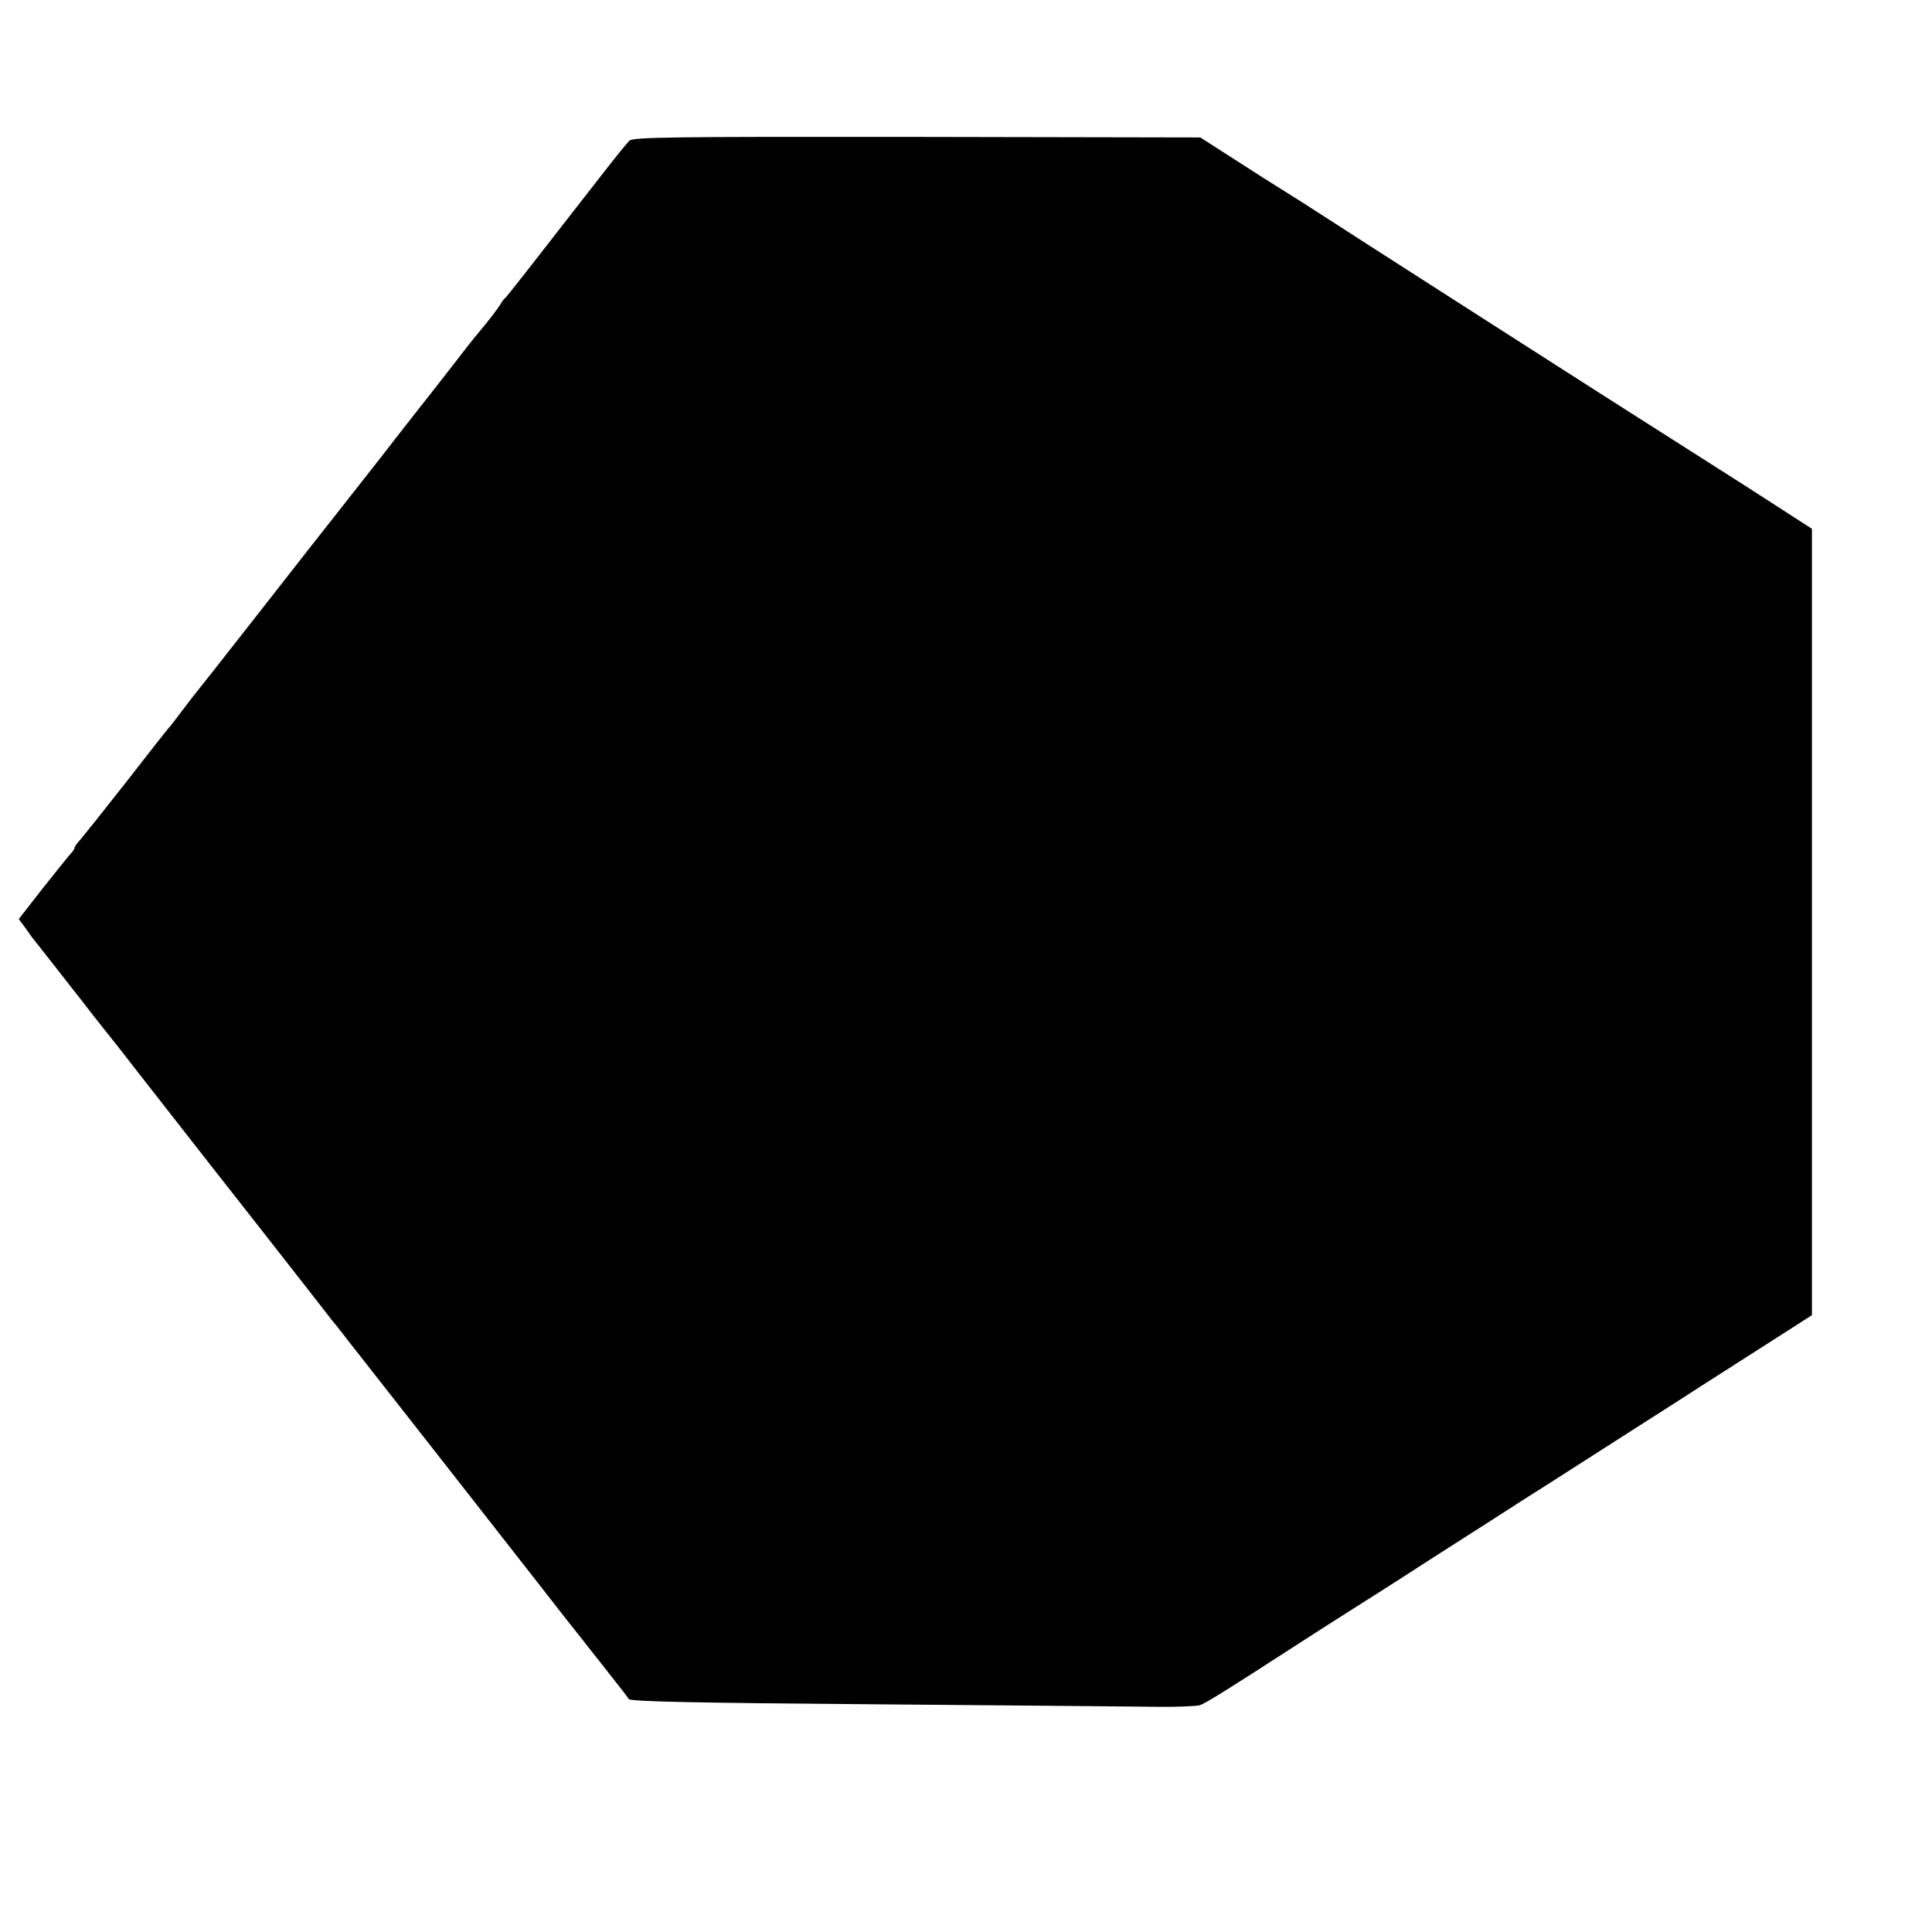
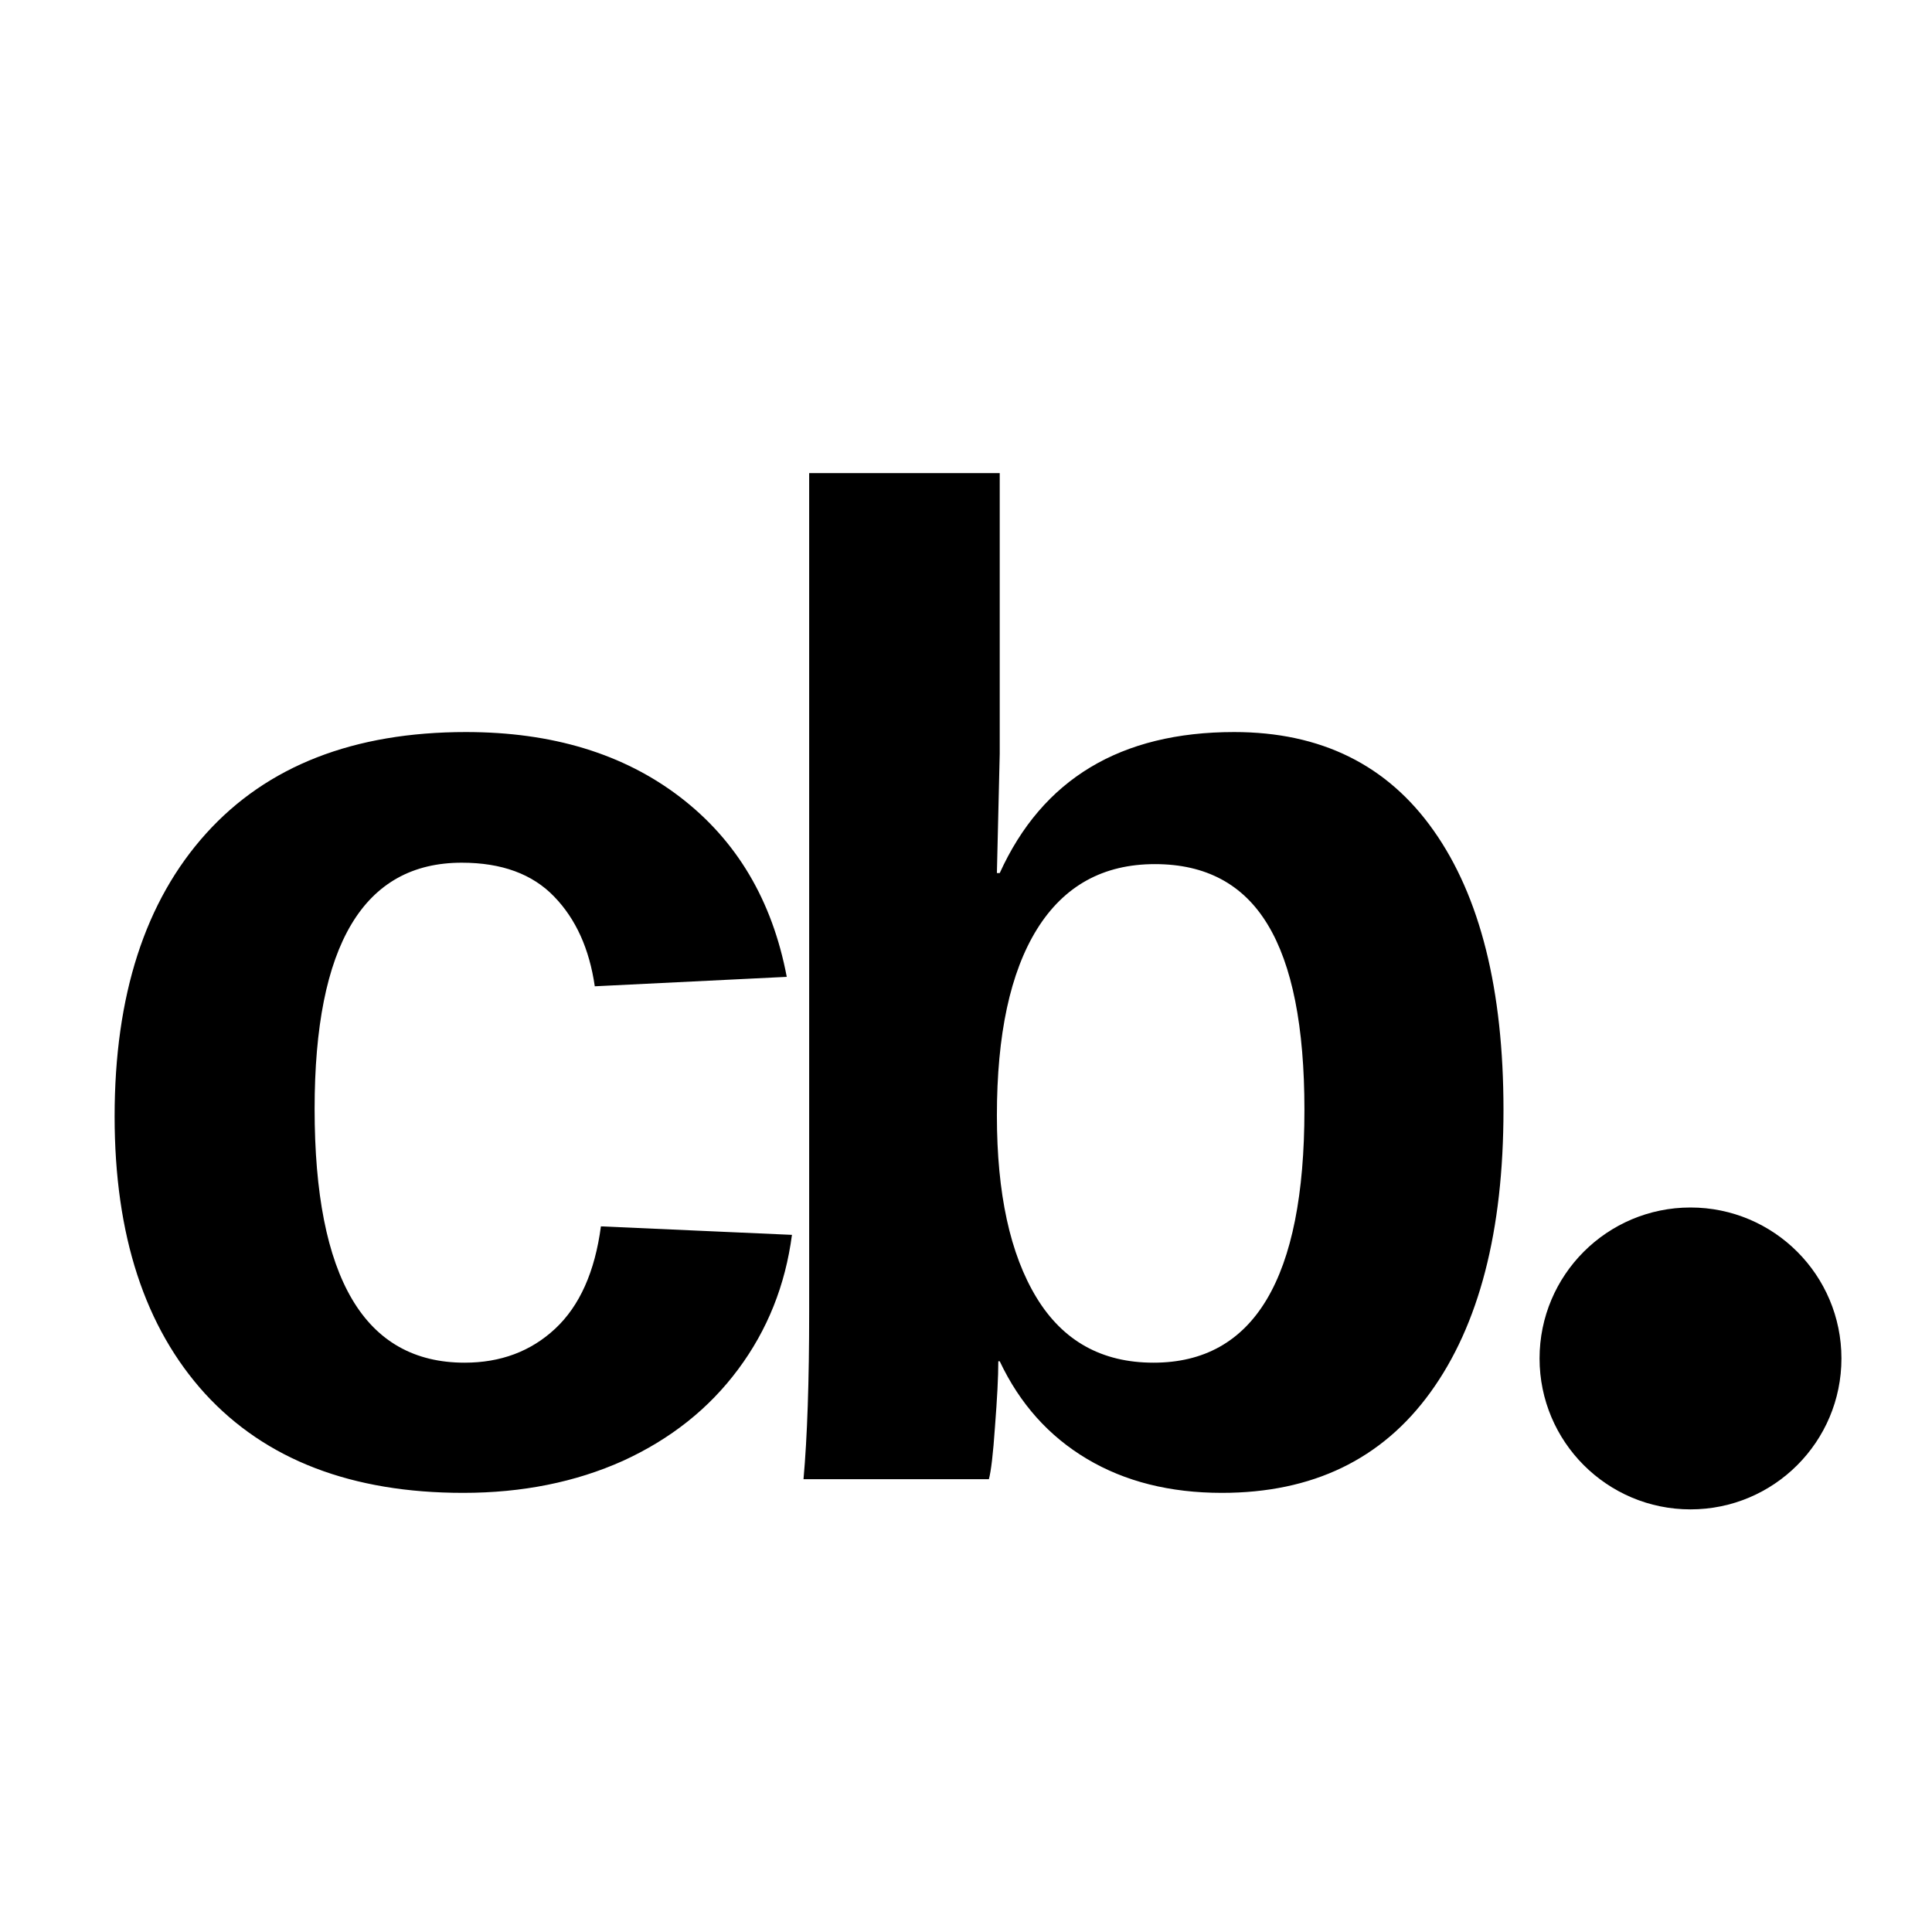
- <svg xmlns="http://www.w3.org/2000/svg" version="1.0" width="700pt" height="700pt" viewBox="0 0 700 700" preserveAspectRatio="xMidYMid meet">
-   <g transform="translate(0,700) scale(0.1,-0.1)" fill="#000000" stroke="none">
-     <path d="M2280 6490 c-8 -8 -52 -62 -97 -120 -260 -334 -347 -446 -353 -450 -4 -3 -11 -12 -16 -21 -8 -15 -51 -70 -84 -109 -8 -9 -26 -32 -40 -50 -21 -27 -139 -179 -168 -215 -4 -5 -77 -98 -160 -205 -84 -107 -159 -202 -165 -210 -7 -8 -118 -150 -247 -315 -129 -165 -237 -302 -240 -305 -3 -3 -25 -32 -50 -65 -25 -33 -47 -62 -51 -65 -3 -3 -70 -88 -149 -190 -80 -102 -155 -196 -167 -210 -13 -14 -23 -28 -23 -32 0 -3 -6 -13 -13 -20 -7 -7 -52 -64 -101 -125 l-88 -113 24 -32 c12 -18 28 -40 35 -48 11 -13 76 -97 172 -219 14 -19 55 -71 91 -116 36 -45 77 -97 91 -116 15 -19 141 -180 280 -358 140 -178 291 -371 337 -430 45 -58 93 -119 106 -136 14 -16 44 -55 67 -85 24 -30 48 -61 55 -70 17 -21 361 -460 676 -863 9 -12 38 -49 65 -83 26 -33 62 -78 78 -99 17 -21 52 -66 78 -99 27 -34 52 -66 55 -72 5 -9 243 -14 892 -19 487 -4 946 -8 1020 -9 74 -1 145 2 158 6 21 7 107 61 342 213 52 34 154 99 225 144 72 45 207 132 300 192 94 60 238 152 320 205 83 52 233 149 335 214 102 65 246 157 320 205 74 47 189 121 255 163 l120 77 0 1425 0 1424 -245 158 c-135 86 -270 172 -300 191 -49 30 -1223 782 -1260 807 -13 9 -142 90 -182 115 -9 6 -64 41 -123 79 l-106 68 -1027 2 c-902 1 -1029 -1 -1042 -14z" />
-   </g>
+ <svg xmlns="http://www.w3.org/2000/svg" viewBox="0 0 64 64">
+   <text x="2" y="49" fill="#000" font-family="Arial, Helvetica, sans-serif" font-size="46" font-weight="700" letter-spacing="-4">cb</text>
+   <circle cx="56" cy="45" r="5" />
</svg>
